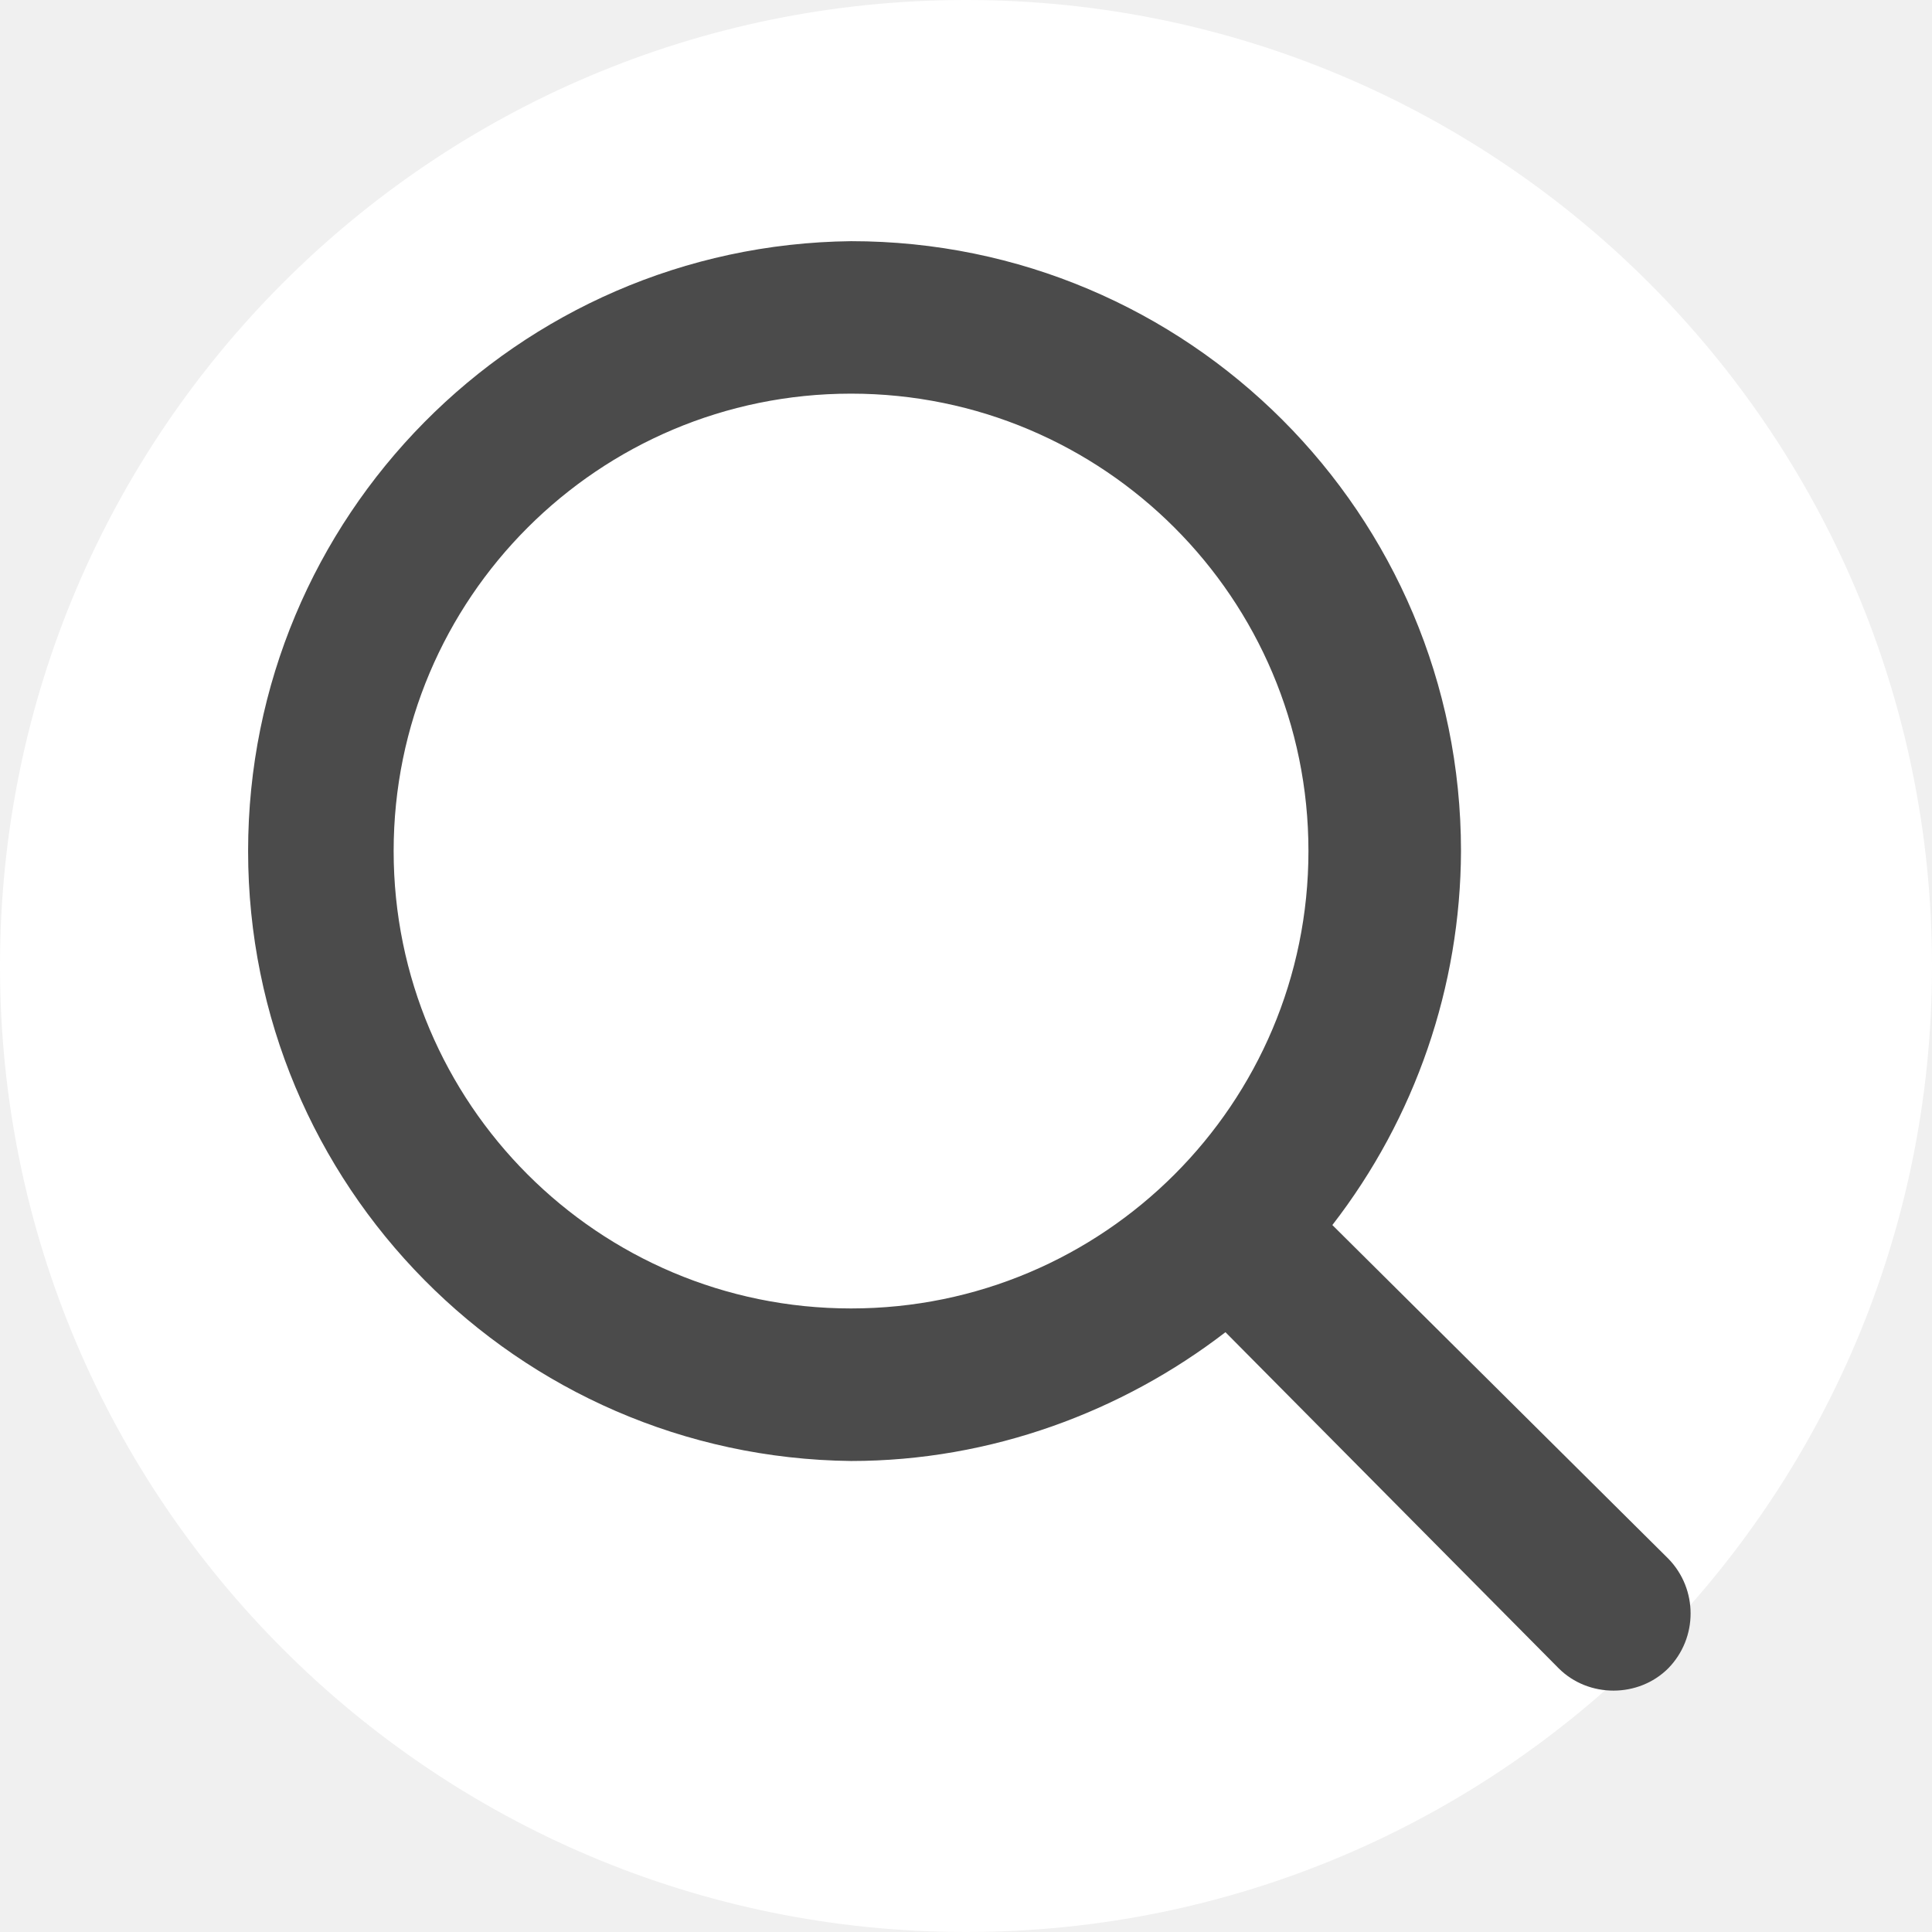
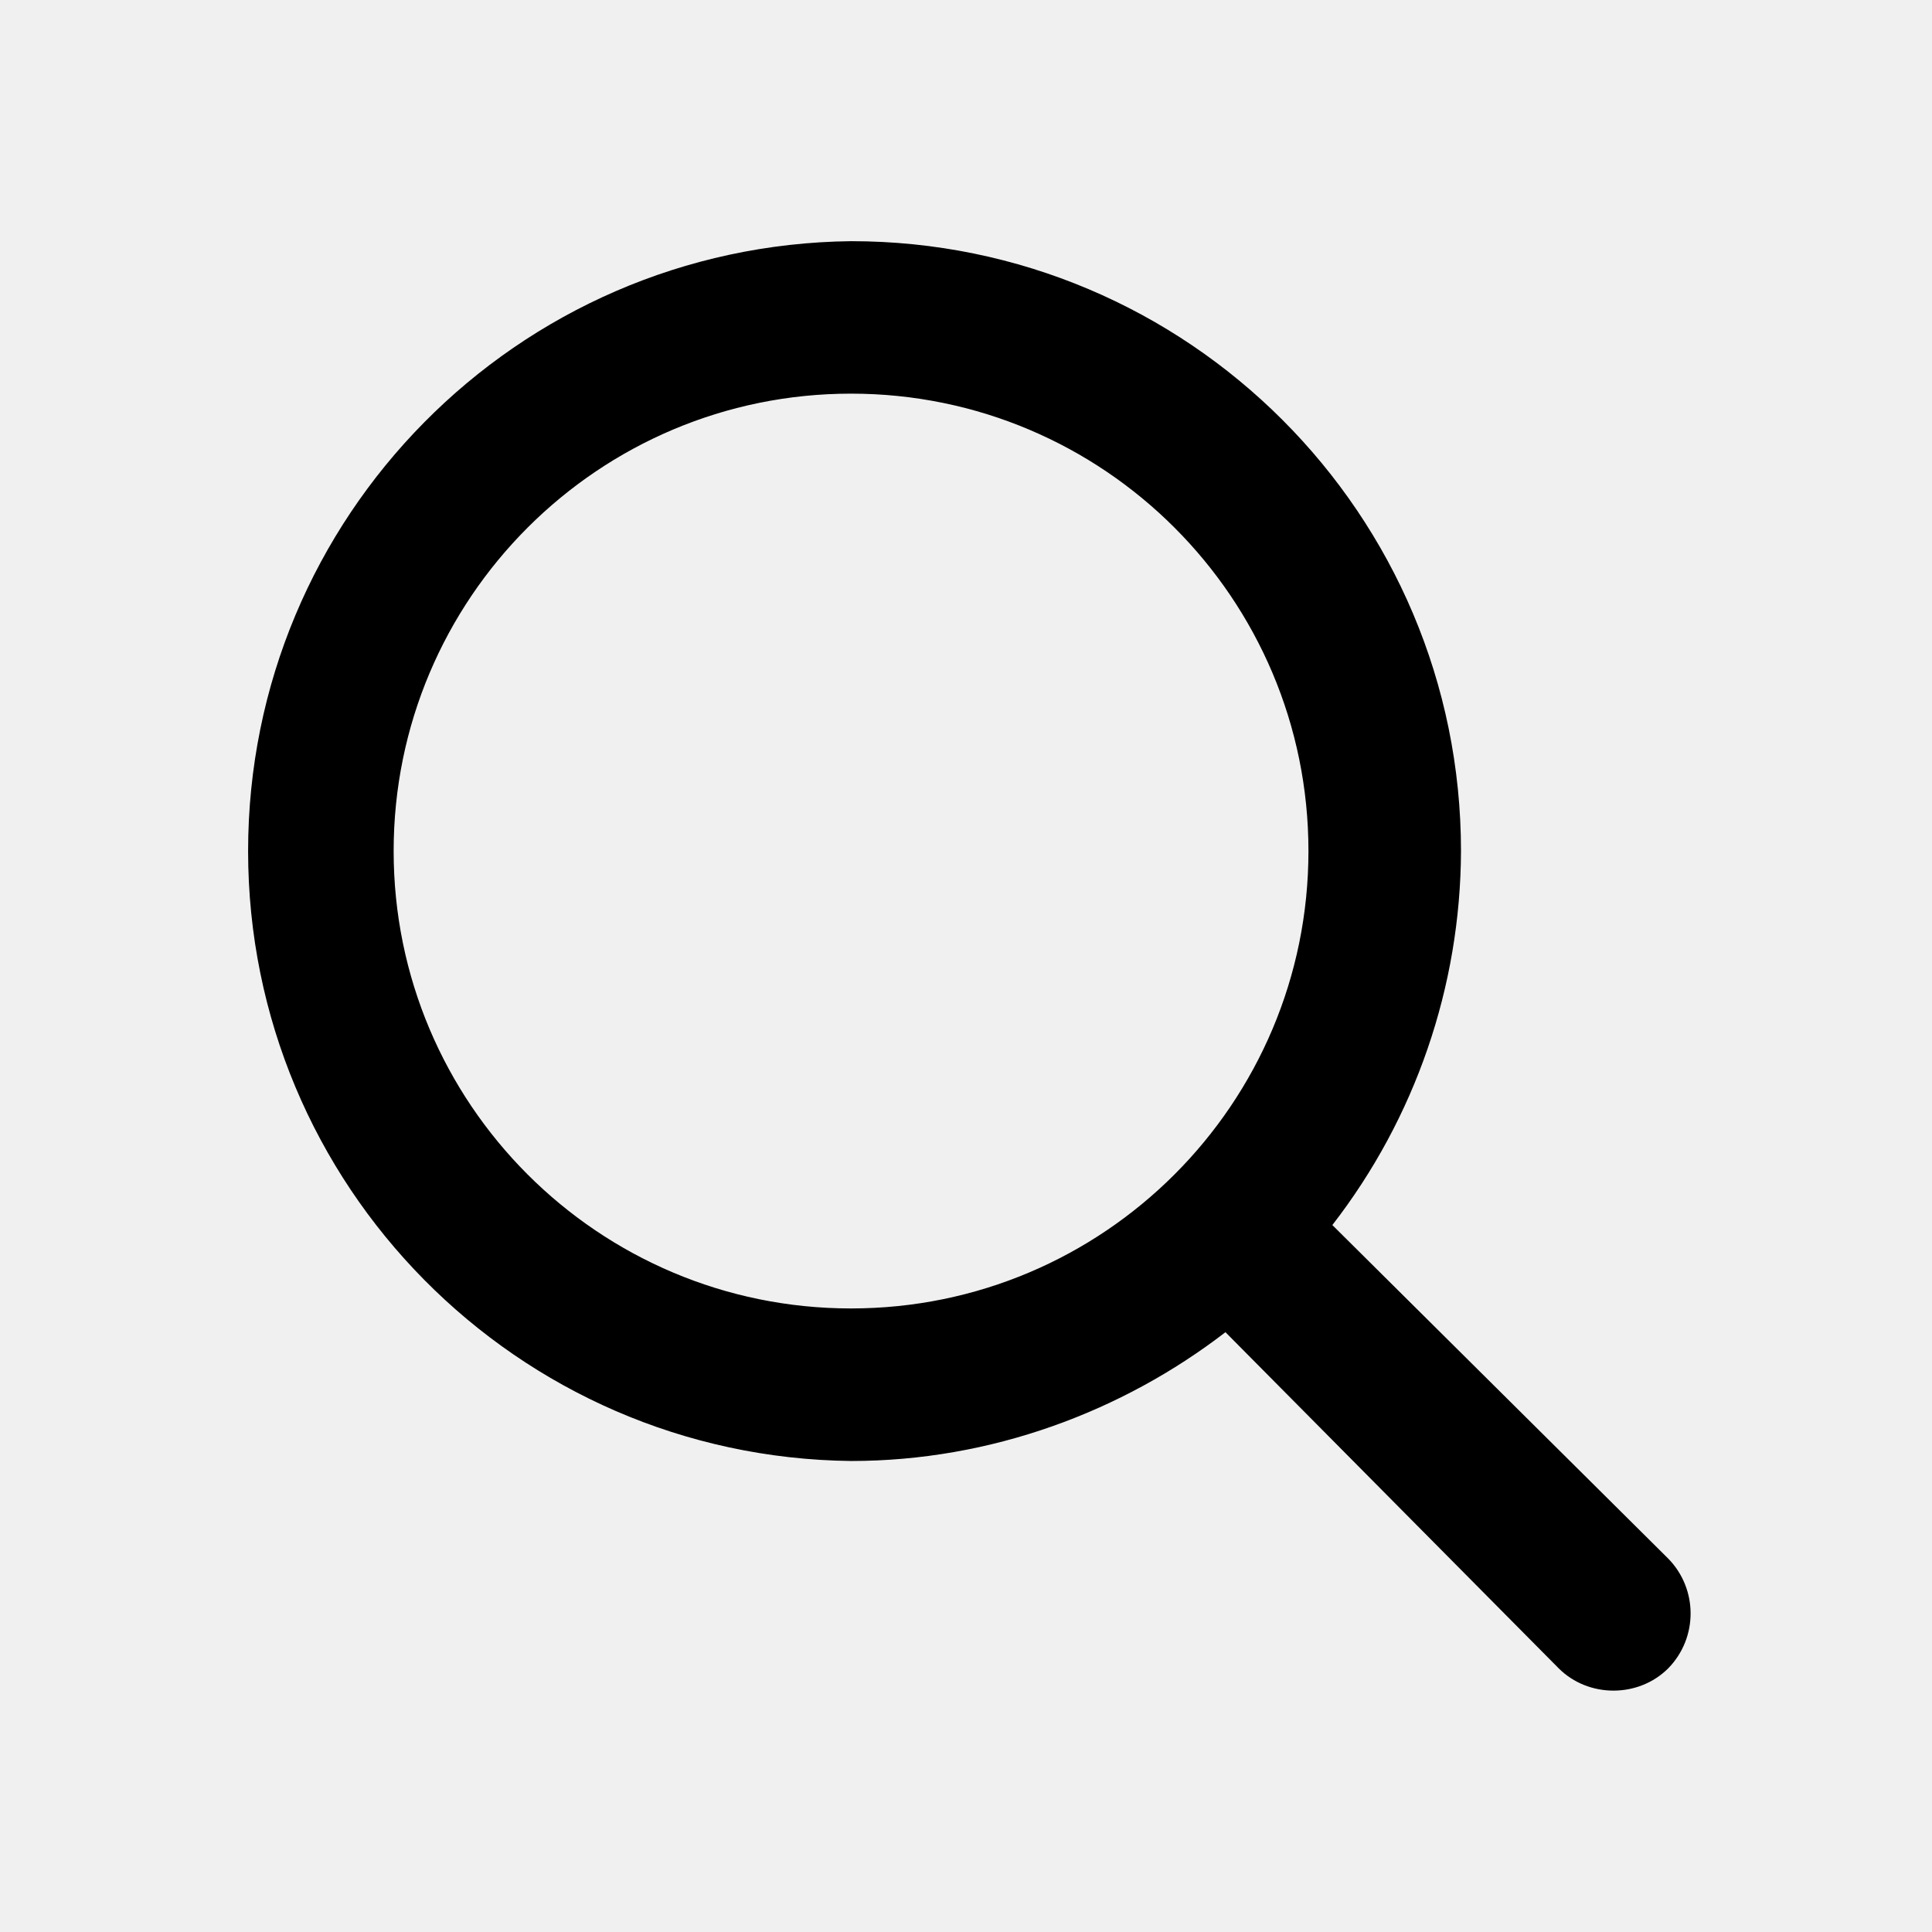
<svg xmlns="http://www.w3.org/2000/svg" width="24" height="24" fill="none" viewBox="0 0 24 24">
-   <rect width="24" height="24" fill="#fff" rx="12" />
-   <path fill="#4b4b4b" d="M10.572 2.996a7.577 7.577 0 0 0 0 15.153c1.74 0 3.372-.615 4.651-1.6l4.139 4.175c.37.37.992.37 1.362 0a.975.975 0 0 0 0-1.362l-4.173-4.144a7.63 7.63 0 0 0 1.598-4.645 7.576 7.576 0 0 0-7.577-7.577m0 1.894a5.682 5.682 0 1 1 0 11.364 5.682 5.682 0 0 1 0-11.364" />
+   <path fill="currentColor" d="M10.572 2.996a7.577 7.577 0 0 0 0 15.153c1.74 0 3.372-.615 4.651-1.6l4.139 4.175c.37.37.992.37 1.362 0a.975.975 0 0 0 0-1.362l-4.173-4.144a7.63 7.63 0 0 0 1.598-4.645 7.576 7.576 0 0 0-7.577-7.577m0 1.894a5.682 5.682 0 1 1 0 11.364 5.682 5.682 0 0 1 0-11.364" />
</svg>
